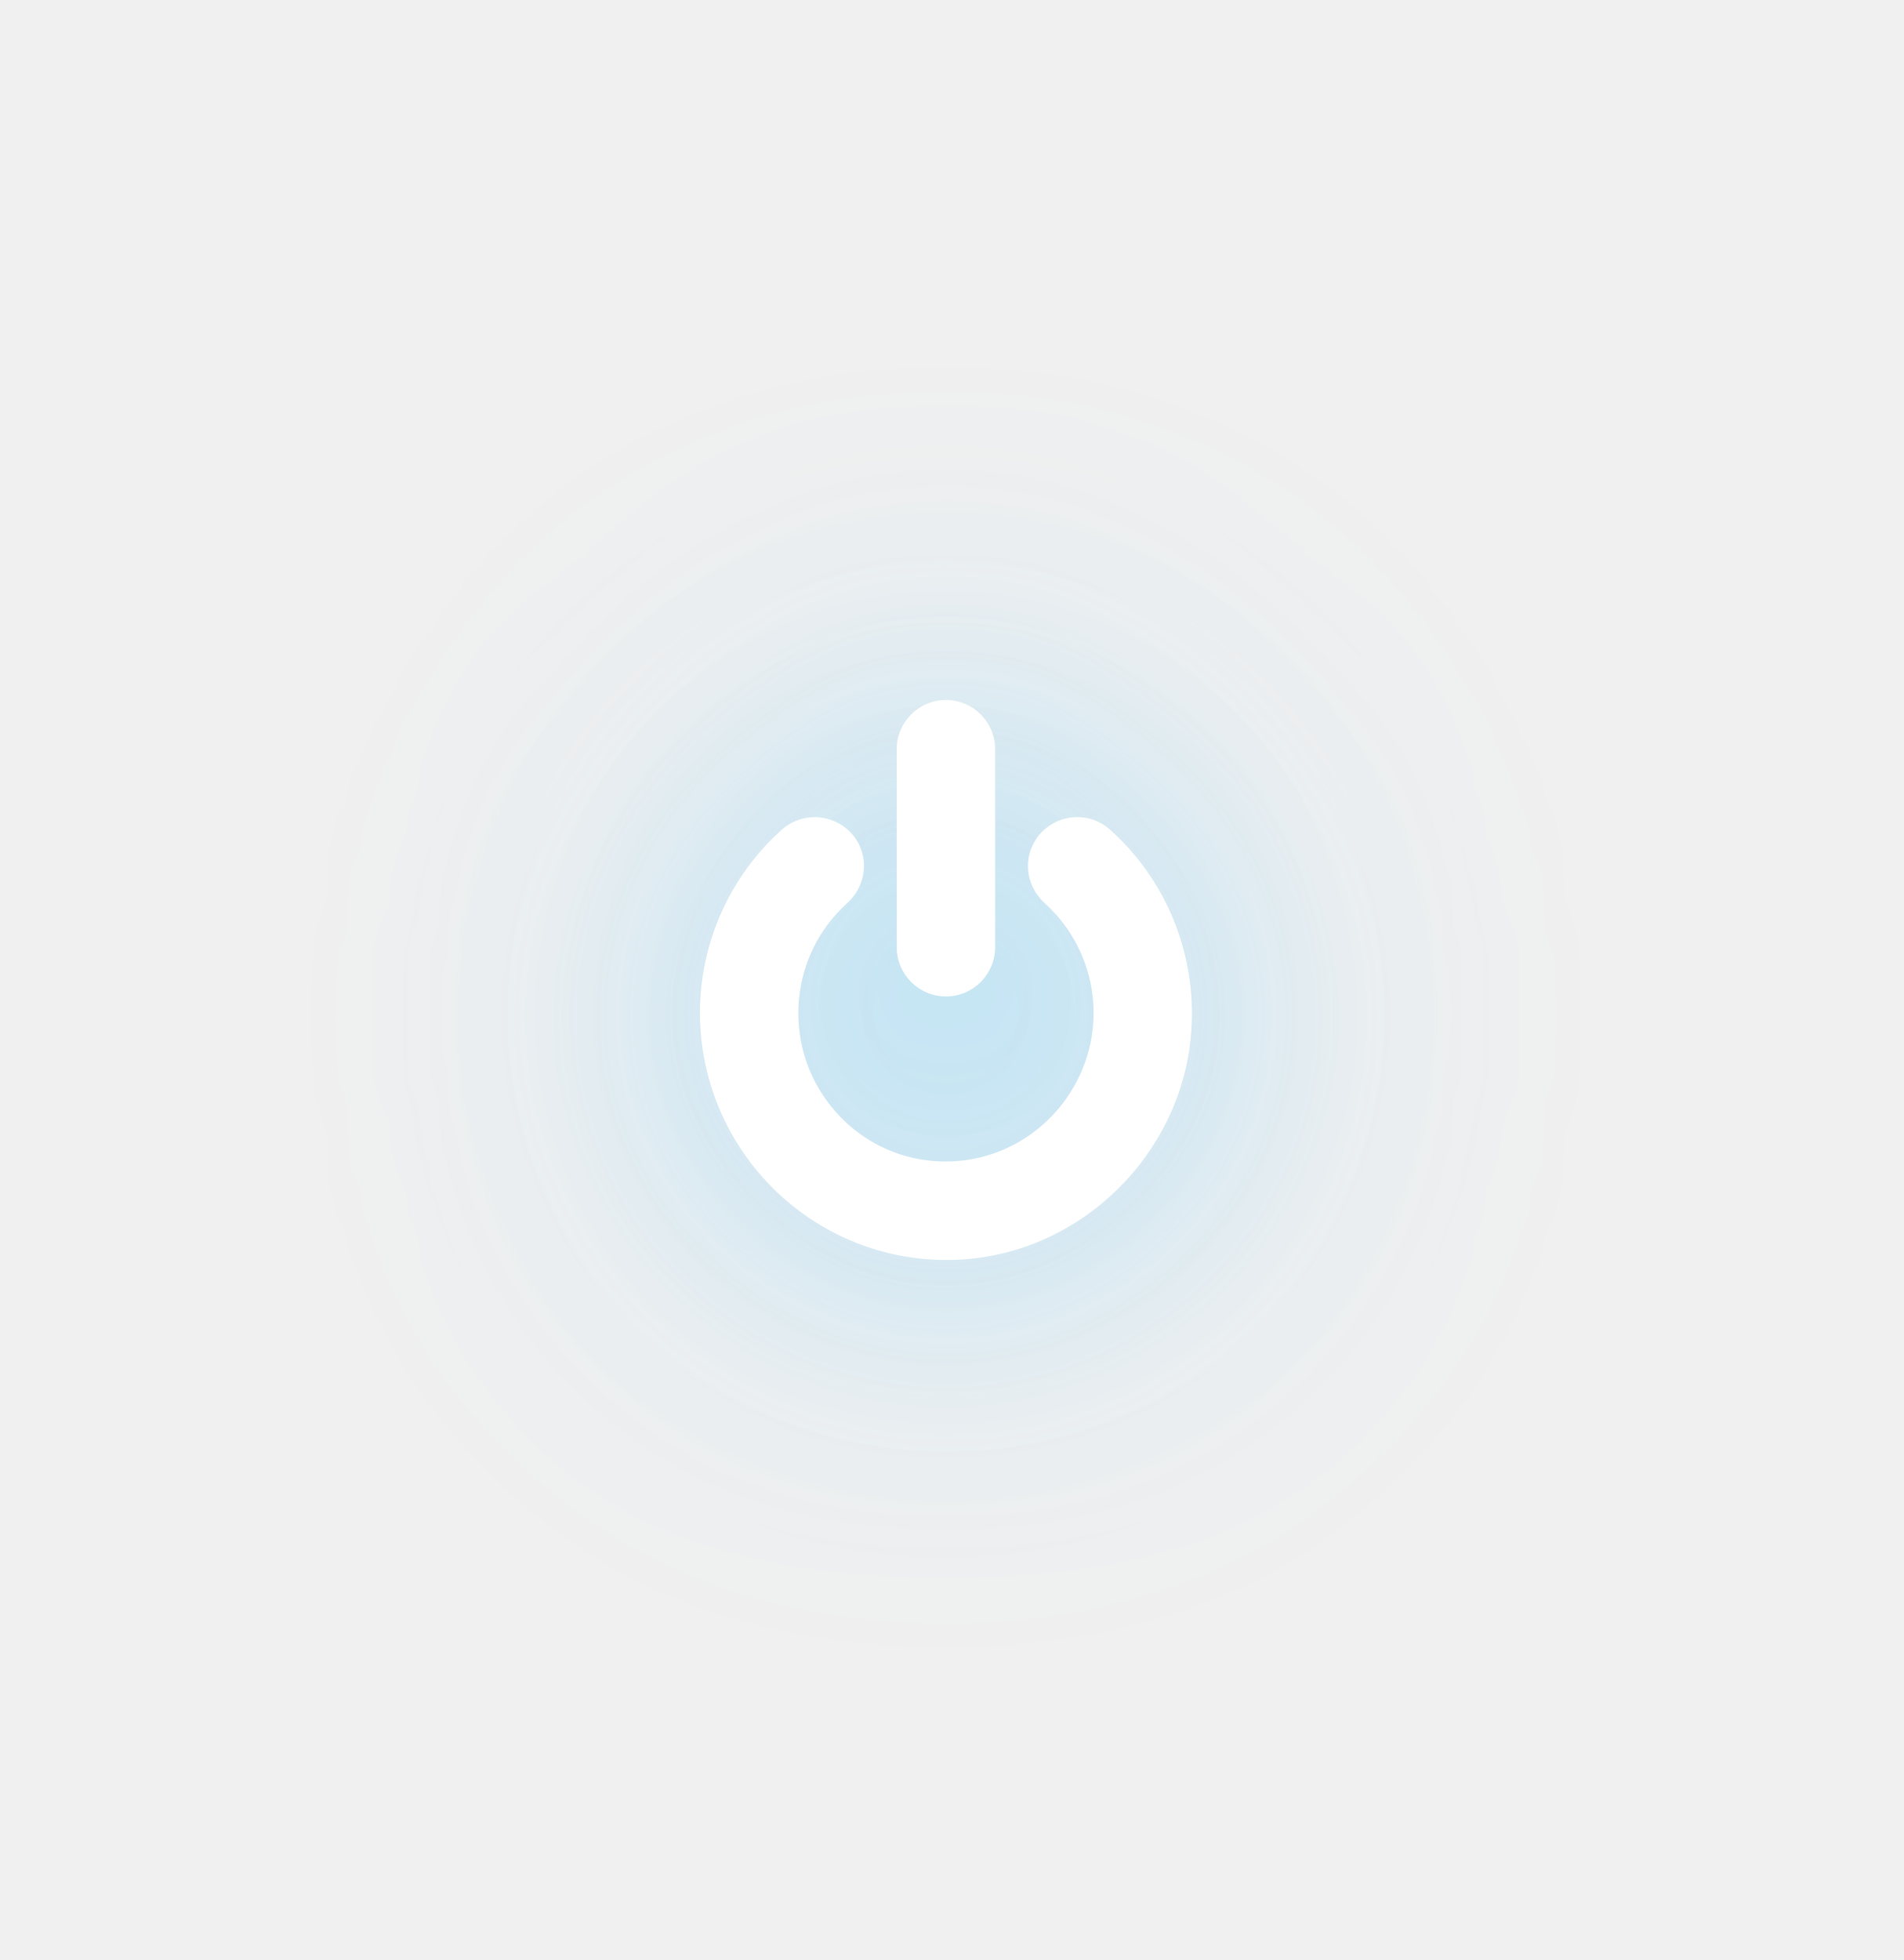
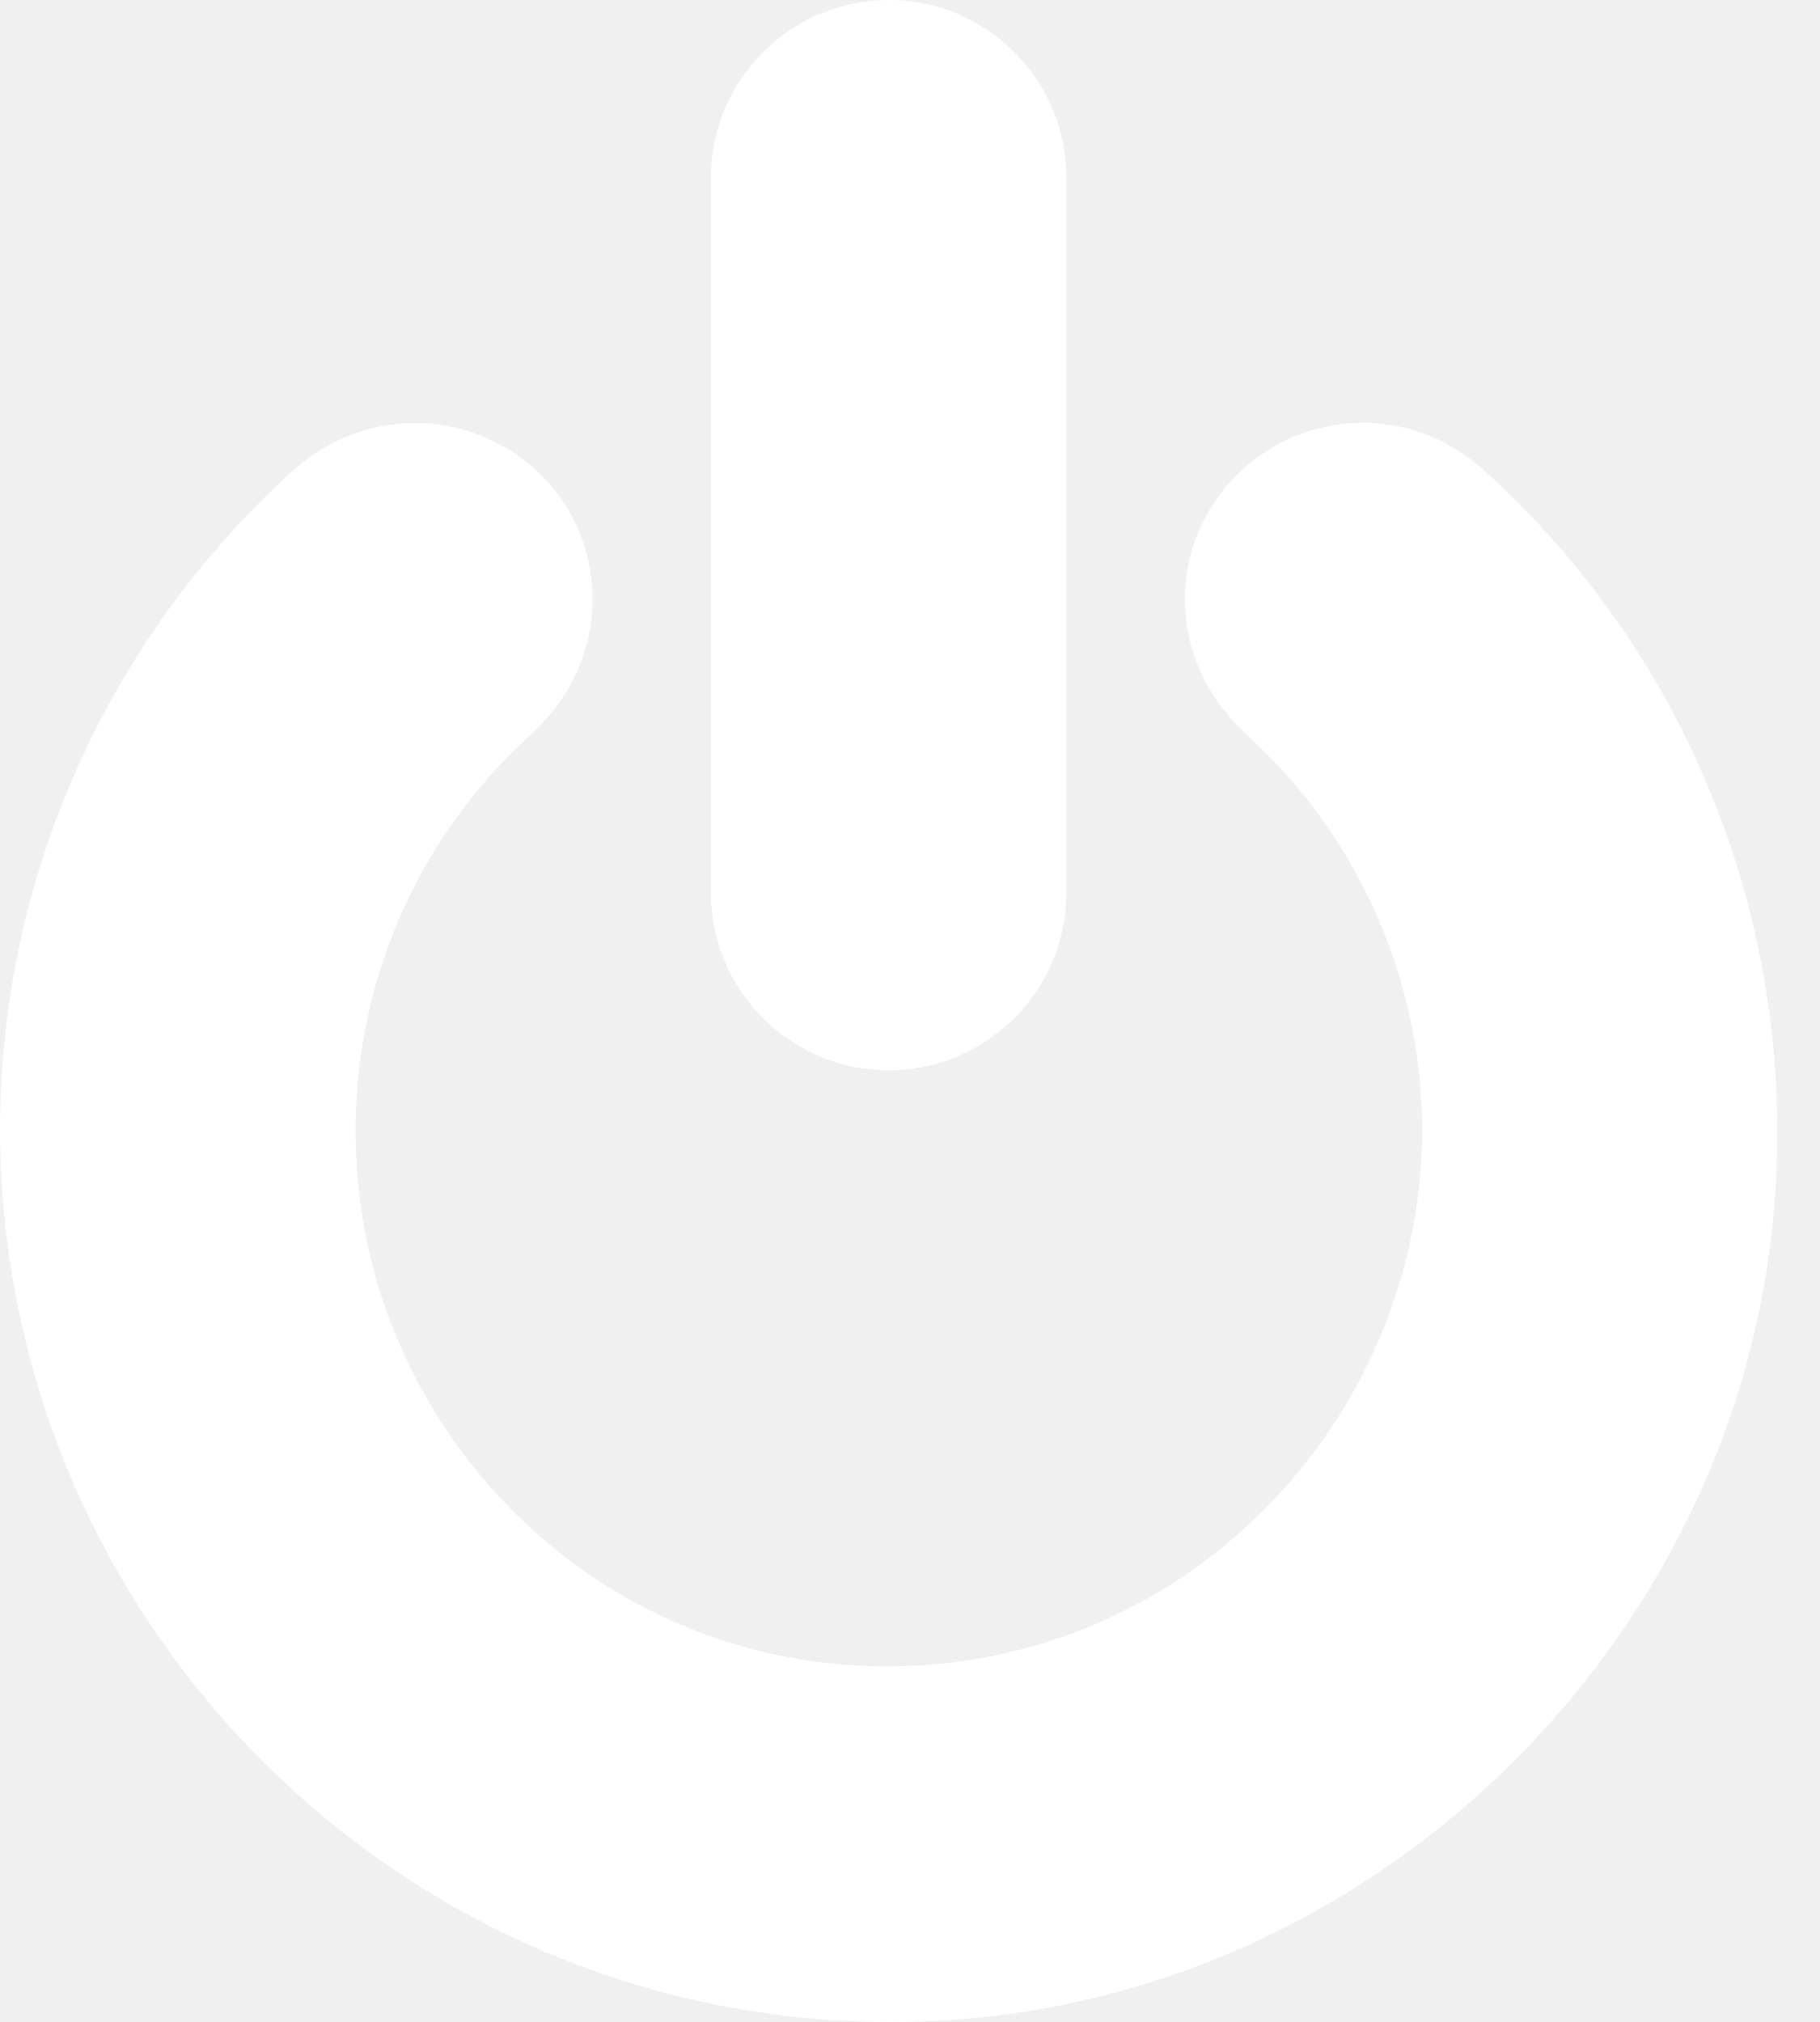
- <svg xmlns="http://www.w3.org/2000/svg" width="68" height="70" viewBox="0 0 68 70" fill="none">
-   <g filter="url(#filter0_dd)">
-     <path d="M33.789 25C32.82 25 32.031 25.789 32.031 26.758V33.829C32.031 34.798 32.82 35.587 33.789 35.587C34.759 35.587 35.547 34.798 35.547 33.829V26.758C35.547 25.789 34.759 25 33.789 25Z" fill="white" />
-     <path d="M39.672 29.647C38.933 28.979 37.856 29.055 37.21 29.72C36.56 30.388 36.51 31.52 37.333 32.27C38.639 33.458 39.3 35.257 38.987 37.072C38.562 39.536 36.42 41.477 33.79 41.483C31.095 41.489 29.031 39.5 28.606 37.162C28.274 35.336 28.886 33.508 30.245 32.272C31.066 31.524 31.023 30.387 30.372 29.718C29.724 29.054 28.641 28.982 27.895 29.657C25.828 31.529 24.749 34.297 25.05 37.102C25.527 41.562 29.293 45 33.81 45C38.276 45 41.933 41.554 42.496 37.393C42.89 34.493 41.834 31.597 39.672 29.647Z" fill="white" />
-   </g>
-   <defs>
-     <filter id="filter0_dd" x="6.10352e-05" y="0" width="67.577" height="70" filterUnits="userSpaceOnUse" color-interpolation-filters="sRGB">
-       <feFlood flood-opacity="0" result="BackgroundImageFix" />
-       <feColorMatrix in="SourceAlpha" type="matrix" values="0 0 0 0 0 0 0 0 0 0 0 0 0 0 0 0 0 0 127 0" />
-       <feOffset />
-       <feGaussianBlur stdDeviation="12.5" />
-       <feColorMatrix type="matrix" values="0 0 0 0 0.149 0 0 0 0 0.671 0 0 0 0 0.969 0 0 0 0.2 0" />
-       <feBlend mode="normal" in2="BackgroundImageFix" result="effect1_dropShadow" />
-       <feColorMatrix in="SourceAlpha" type="matrix" values="0 0 0 0 0 0 0 0 0 0 0 0 0 0 0 0 0 0 127 0" />
-       <feOffset />
-       <feGaussianBlur stdDeviation="5" />
-       <feColorMatrix type="matrix" values="0 0 0 0 0.388 0 0 0 0 0.812 0 0 0 0 1 0 0 0 0.5 0" />
-       <feBlend mode="normal" in2="effect1_dropShadow" result="effect2_dropShadow" />
-       <feBlend mode="normal" in="SourceGraphic" in2="effect2_dropShadow" result="shape" />
-     </filter>
-   </defs>
+ <svg xmlns="http://www.w3.org/2000/svg" width="18" height="20" viewBox="0 0 18 20" fill="none">
+   <path d="M8.789 0C7.82 0 7.031 0.789 7.031 1.758V8.829C7.031 9.798 7.82 10.587 8.789 10.587C9.759 10.587 10.547 9.798 10.547 8.829V1.758C10.547 0.789 9.759 0 8.789 0Z" fill="white" />
+   <path d="M14.672 4.647C13.933 3.979 12.856 4.055 12.21 4.72C11.56 5.388 11.51 6.52 12.333 7.27C13.639 8.458 14.3 10.257 13.987 12.072C13.562 14.536 11.42 16.477 8.79 16.483C6.095 16.489 4.031 14.5 3.606 12.162C3.274 10.336 3.886 8.508 5.245 7.271C6.066 6.524 6.023 5.387 5.372 4.718C4.724 4.054 3.641 3.982 2.895 4.657C0.828 6.529 -0.251 9.297 0.05 12.102C0.527 16.562 4.293 20 8.81 20C13.276 20 16.933 16.554 17.497 12.393C17.89 9.493 16.834 6.597 14.672 4.647Z" fill="white" />
</svg>
